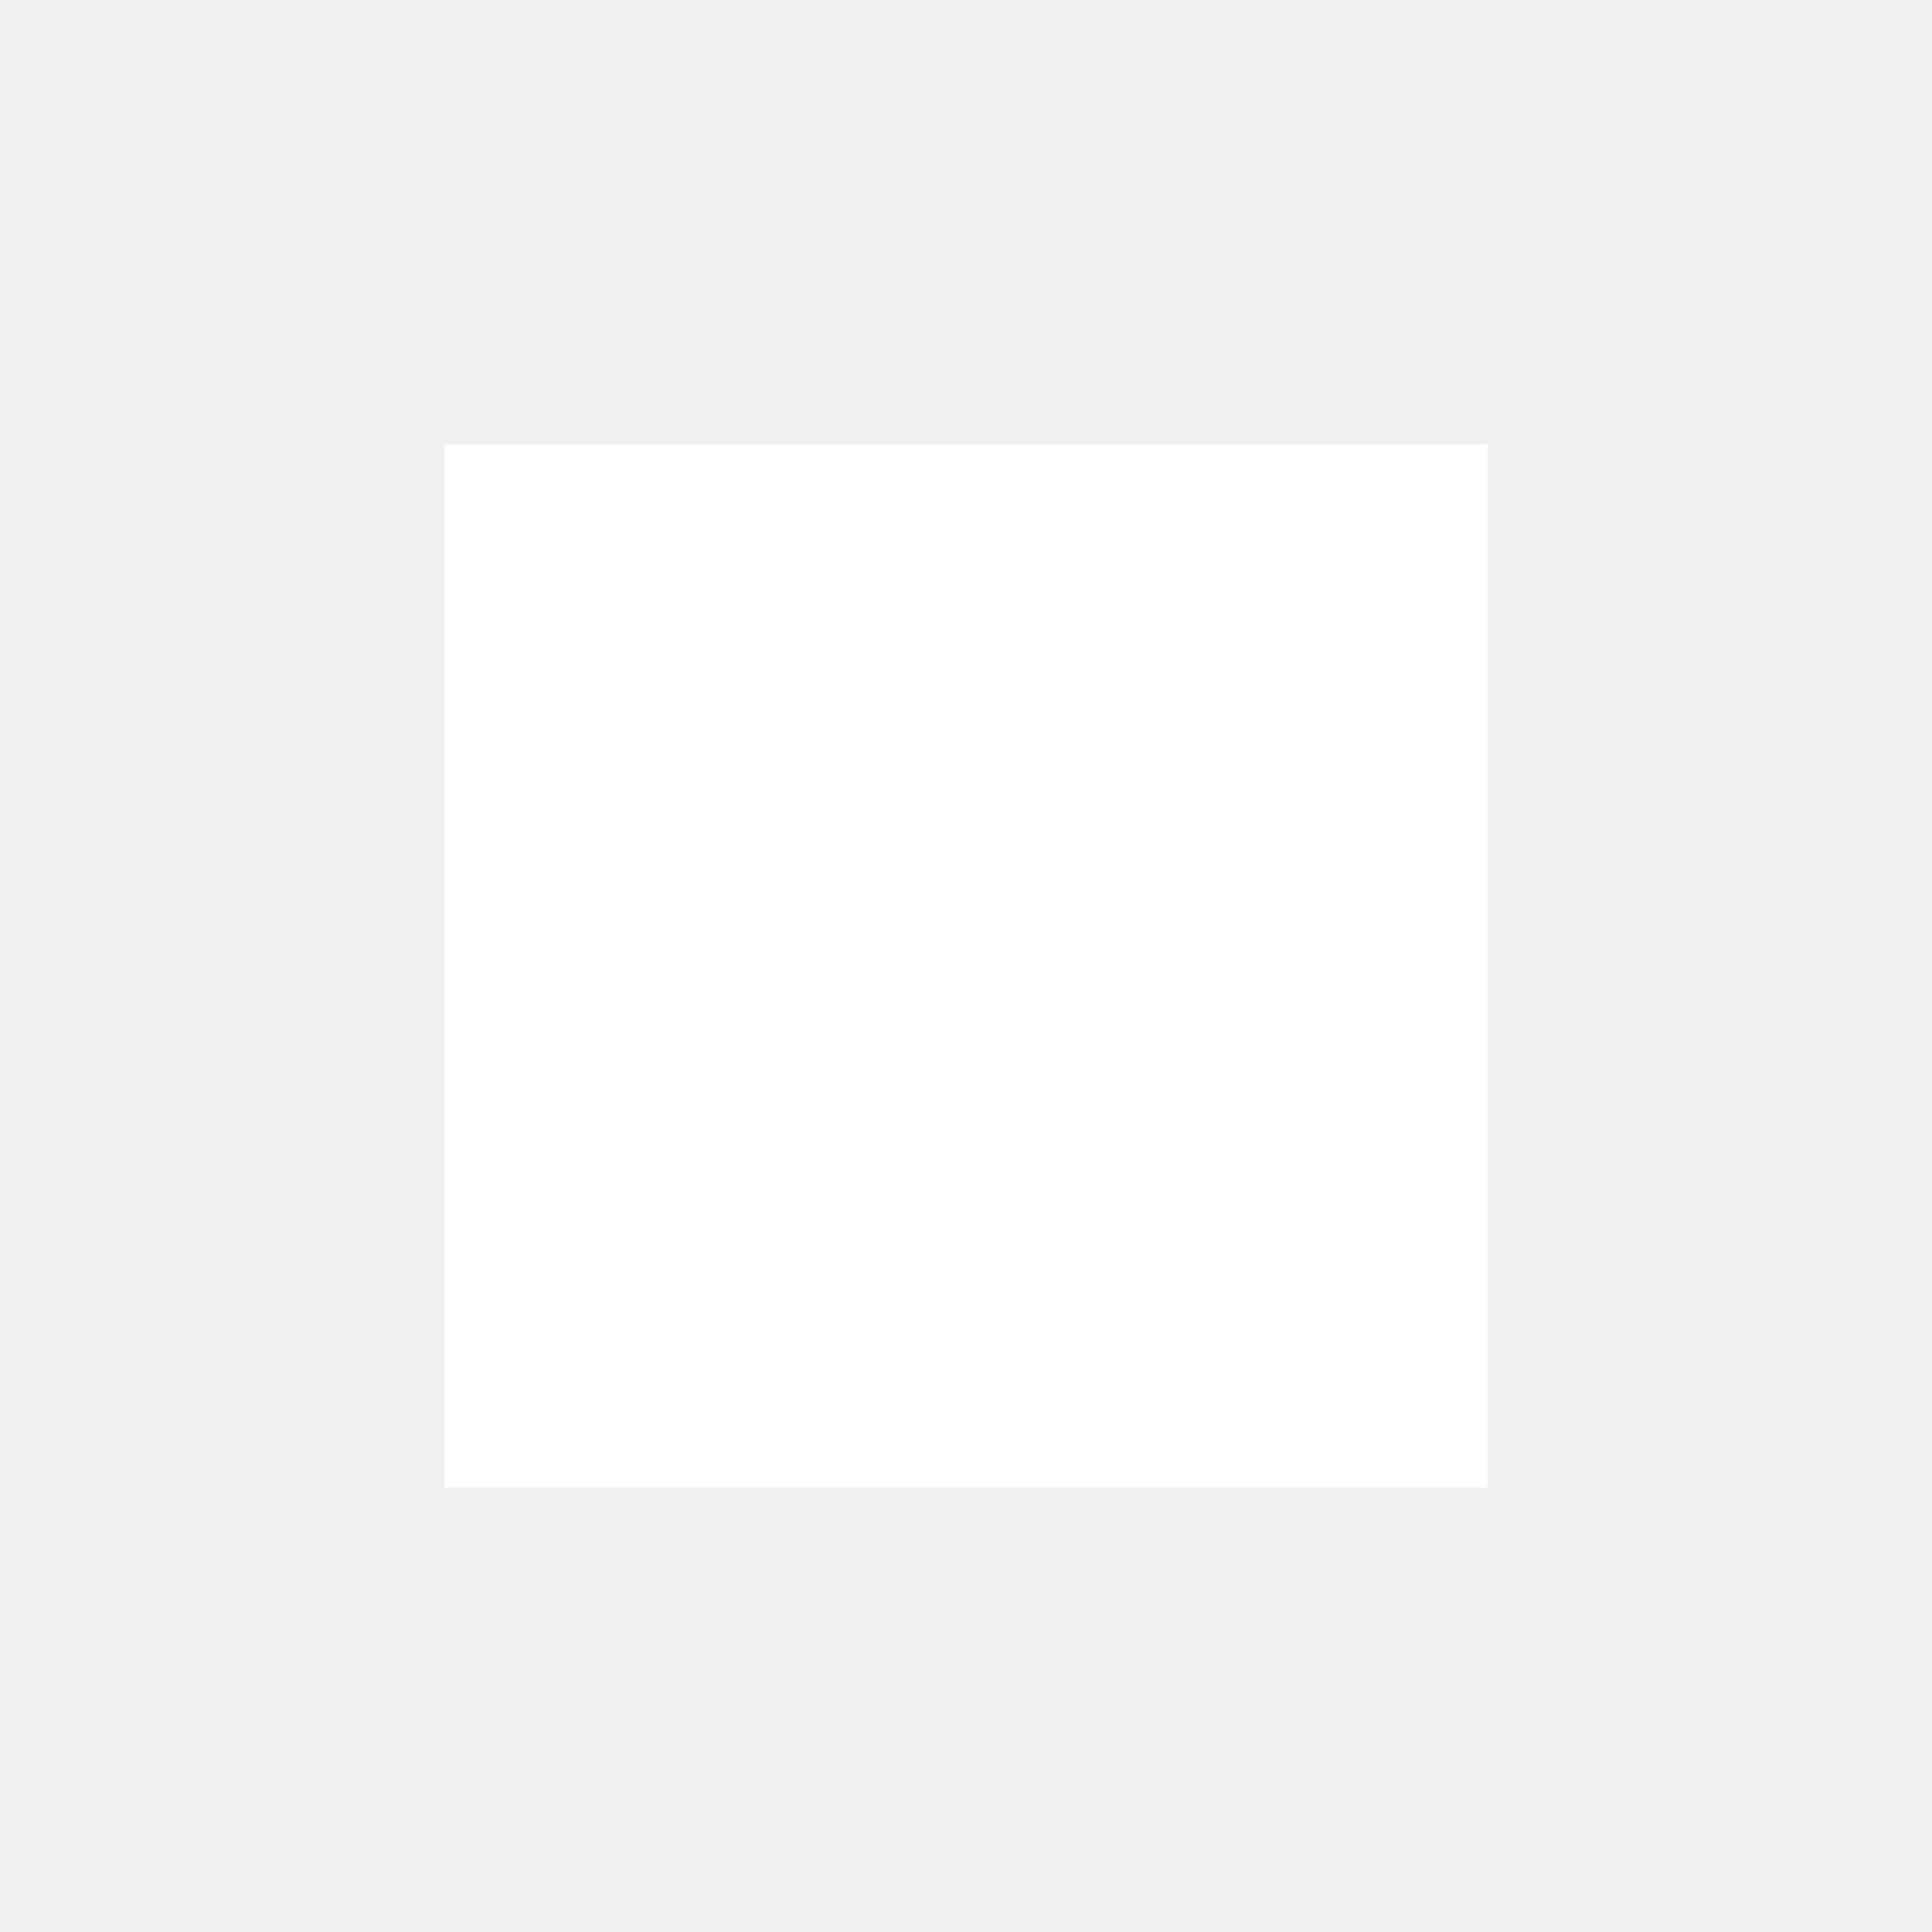
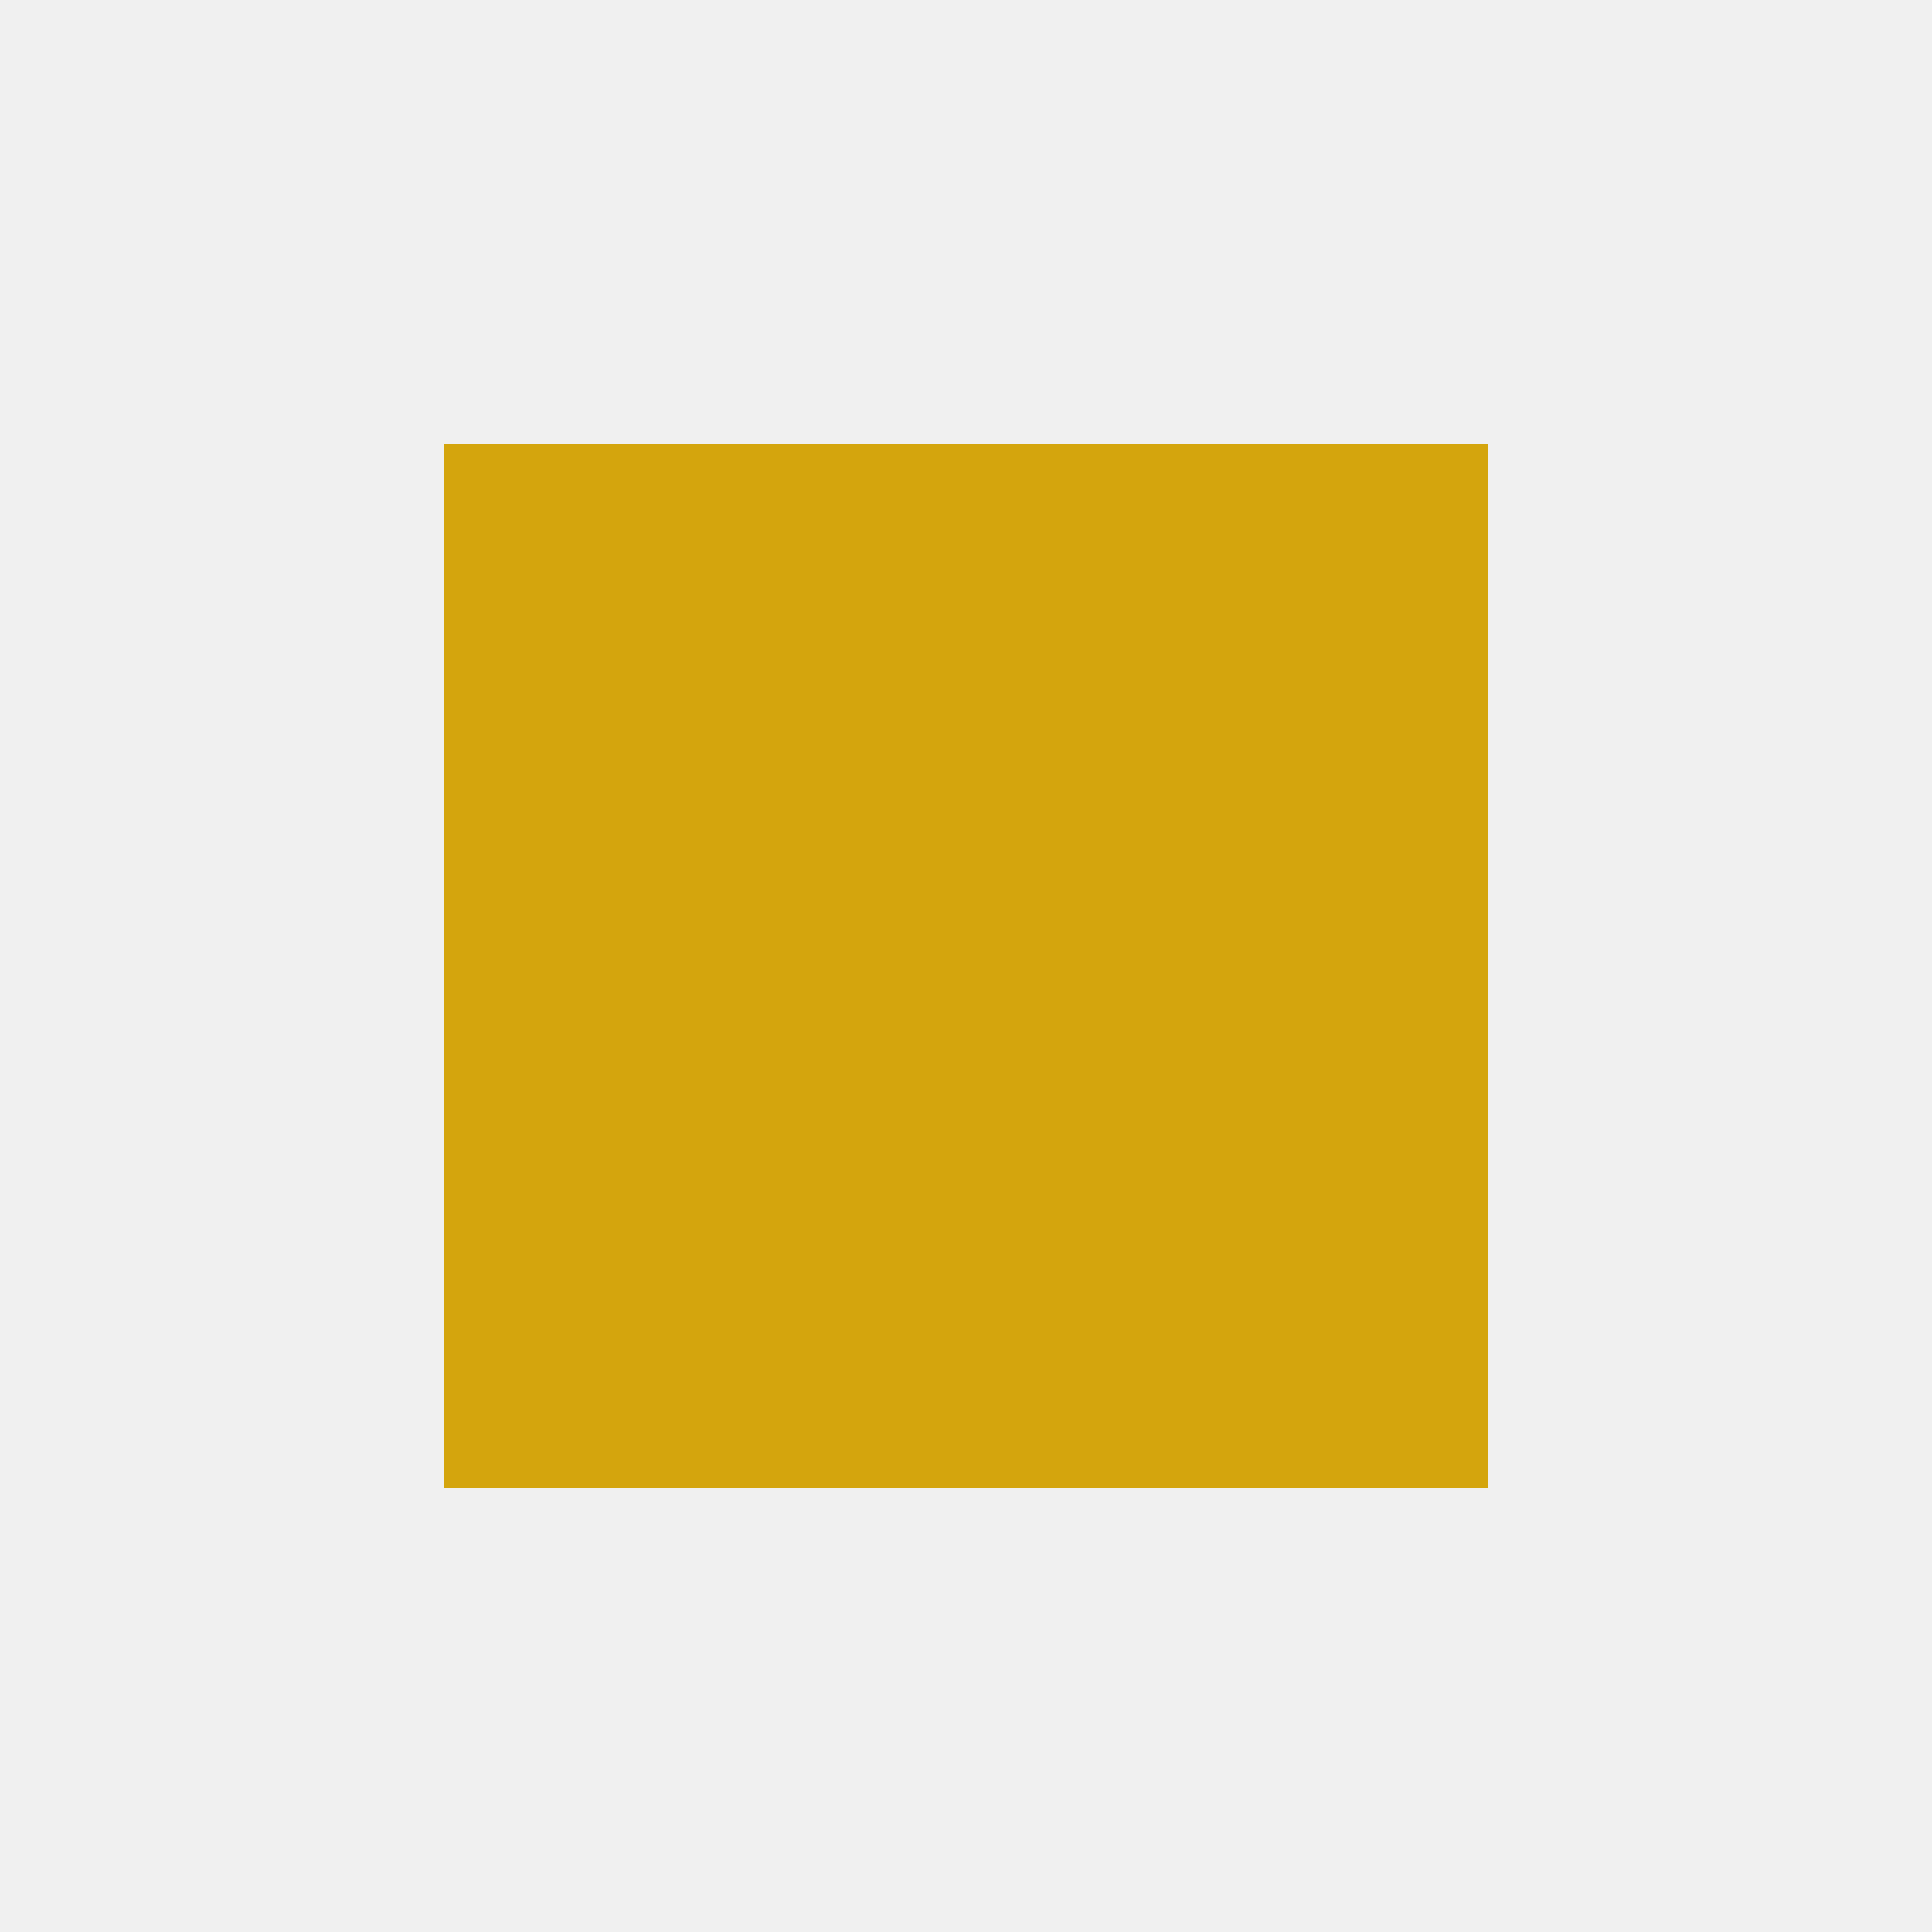
<svg xmlns="http://www.w3.org/2000/svg" version="1.1" id="L6" x="0px" y="0px" viewBox="0 0 100 100" enable-background="new 0 0 100 100" xml:space="preserve">
-   <rect fill="none" stroke="#fff" stroke-width="4" x="25" y="25" width="50" height="50">
+   <rect fill="none" stroke="#D4A50D" stroke-width="4" x="25" y="25" width="50" height="50">
    <animateTransform attributeName="transform" dur="0.5s" from="0 50 50" to="180 50 50" type="rotate" id="strokeBox" attributeType="XML" begin="rectBox.end" />
  </rect>
-   <rect x="27" y="27" fill="#fff" width="46" height="50">
+   <rect x="27" y="27" fill="#D4A50D" width="46" height="50">
    <animate attributeName="height" dur="1.3s" attributeType="XML" from="50" to="0" id="rectBox" fill="freeze" begin="0s;strokeBox.end" />
  </rect>
</svg>
